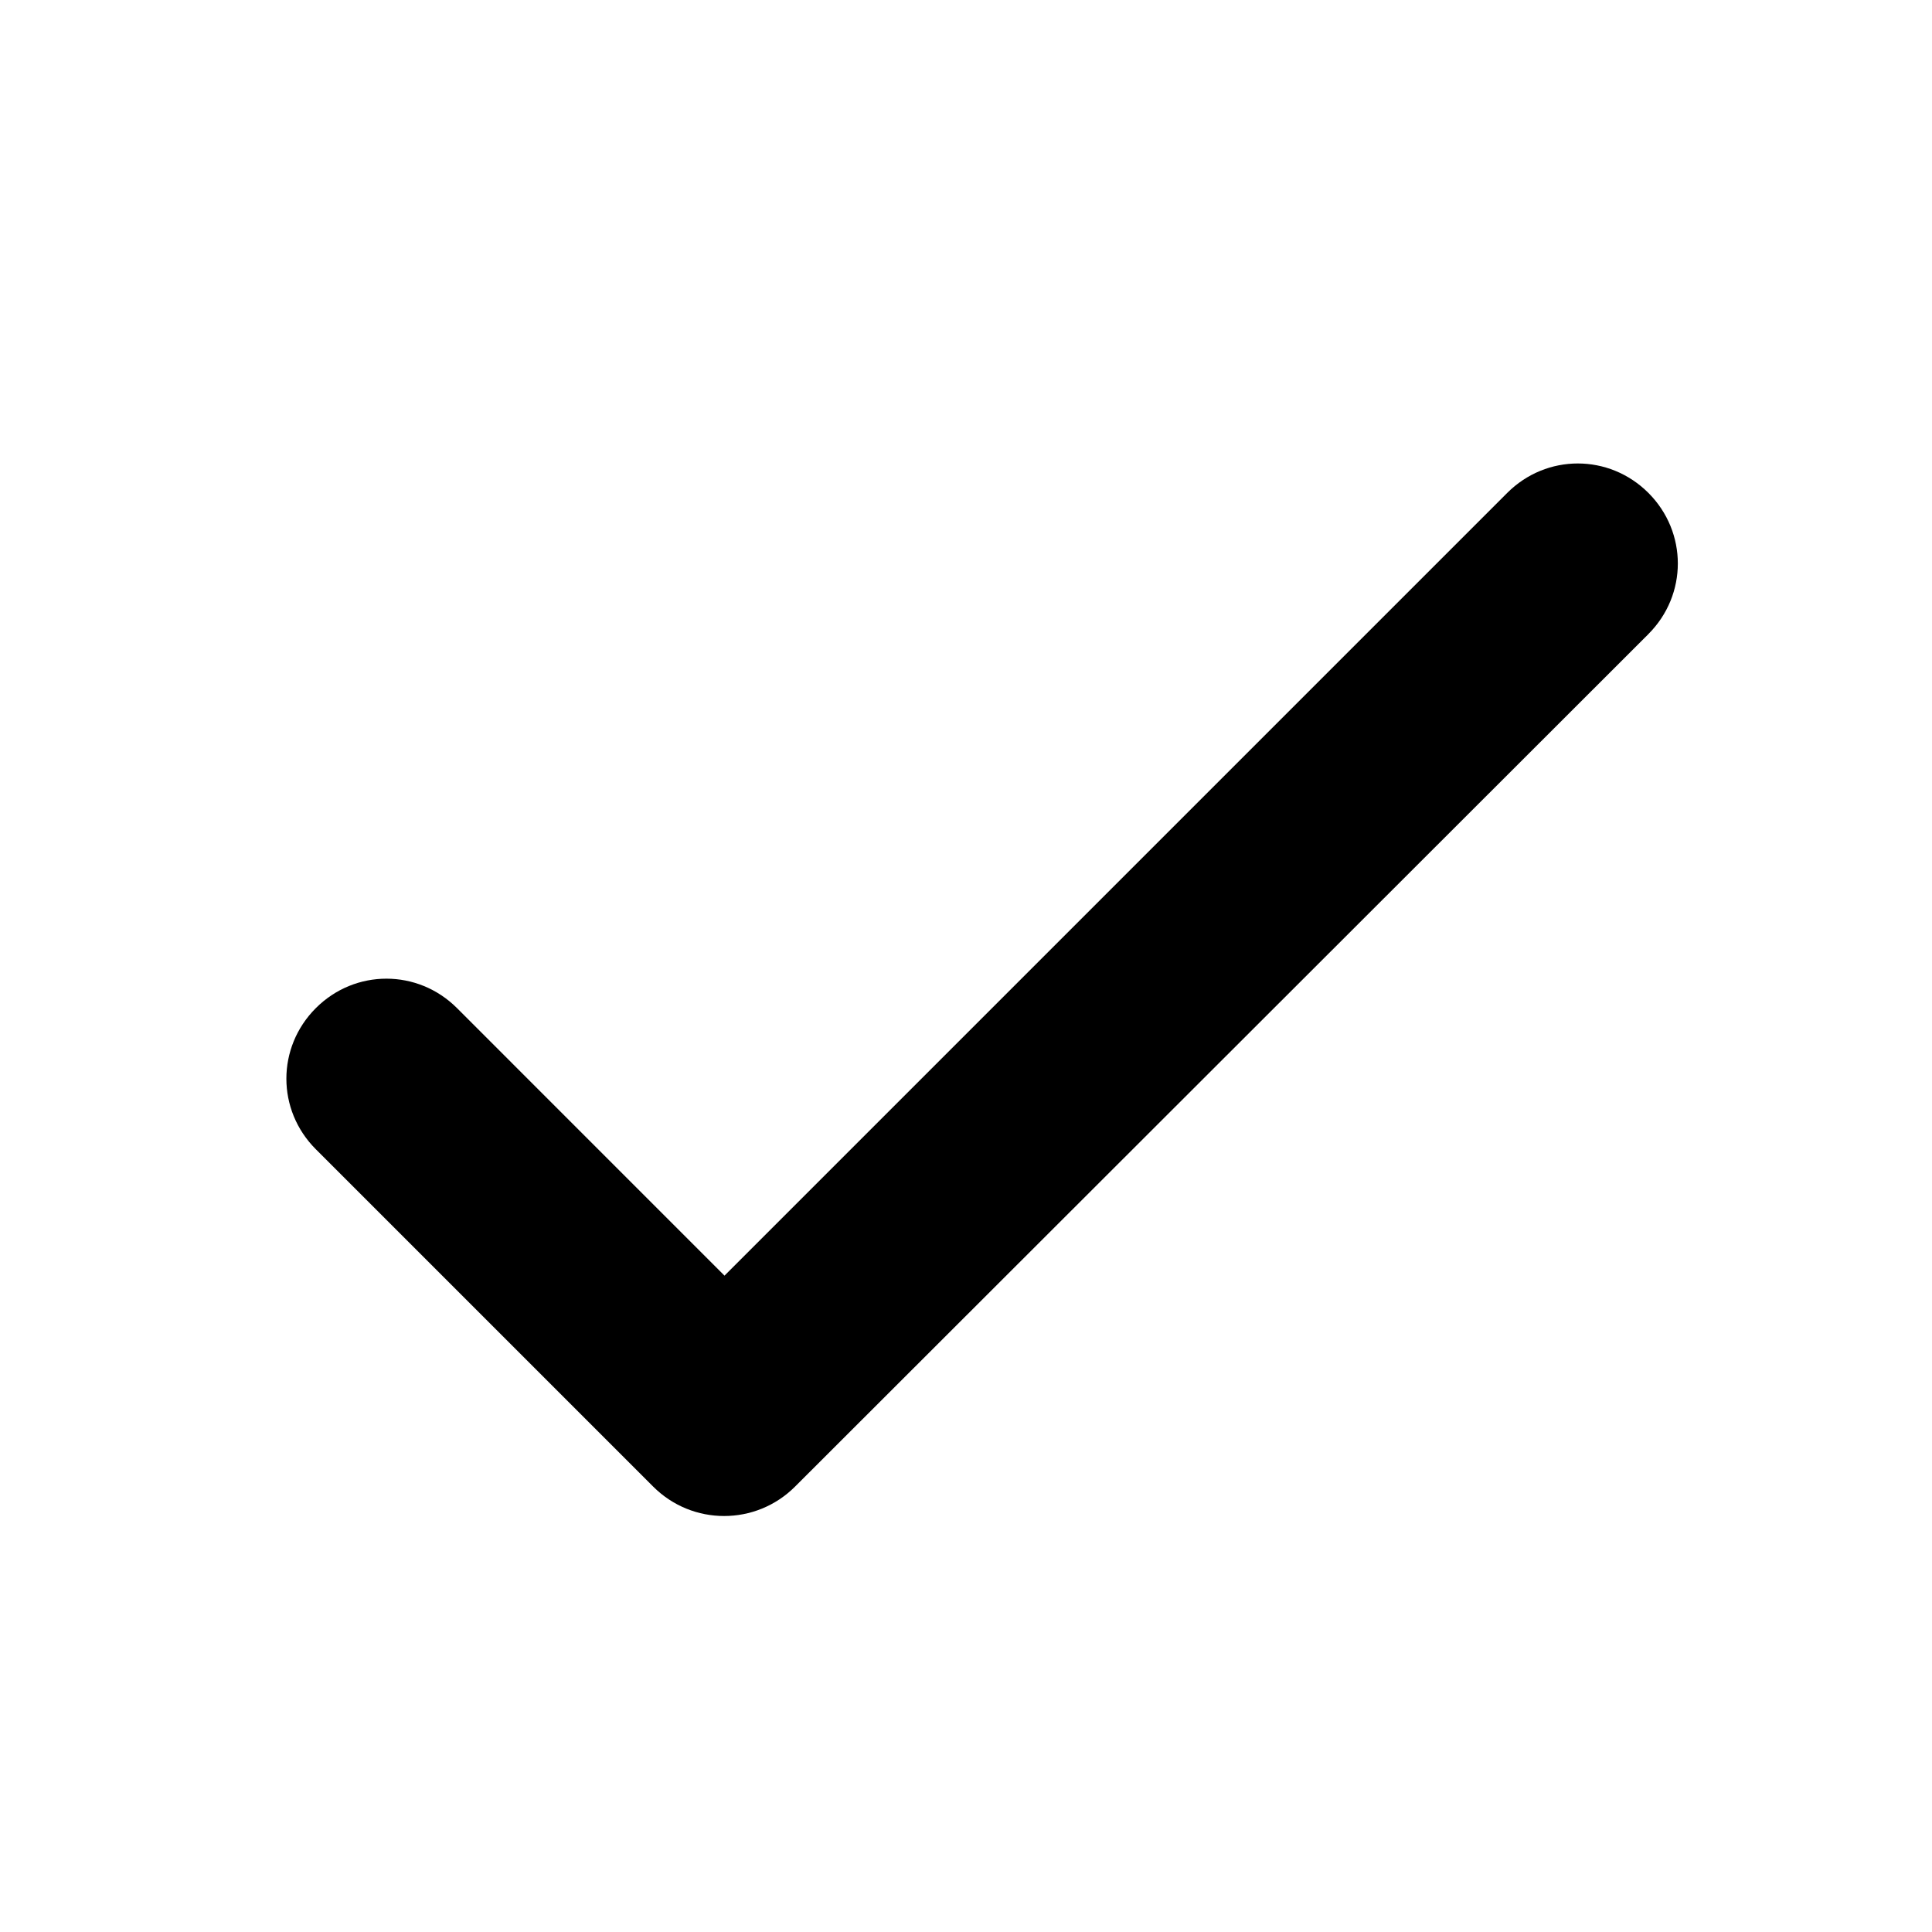
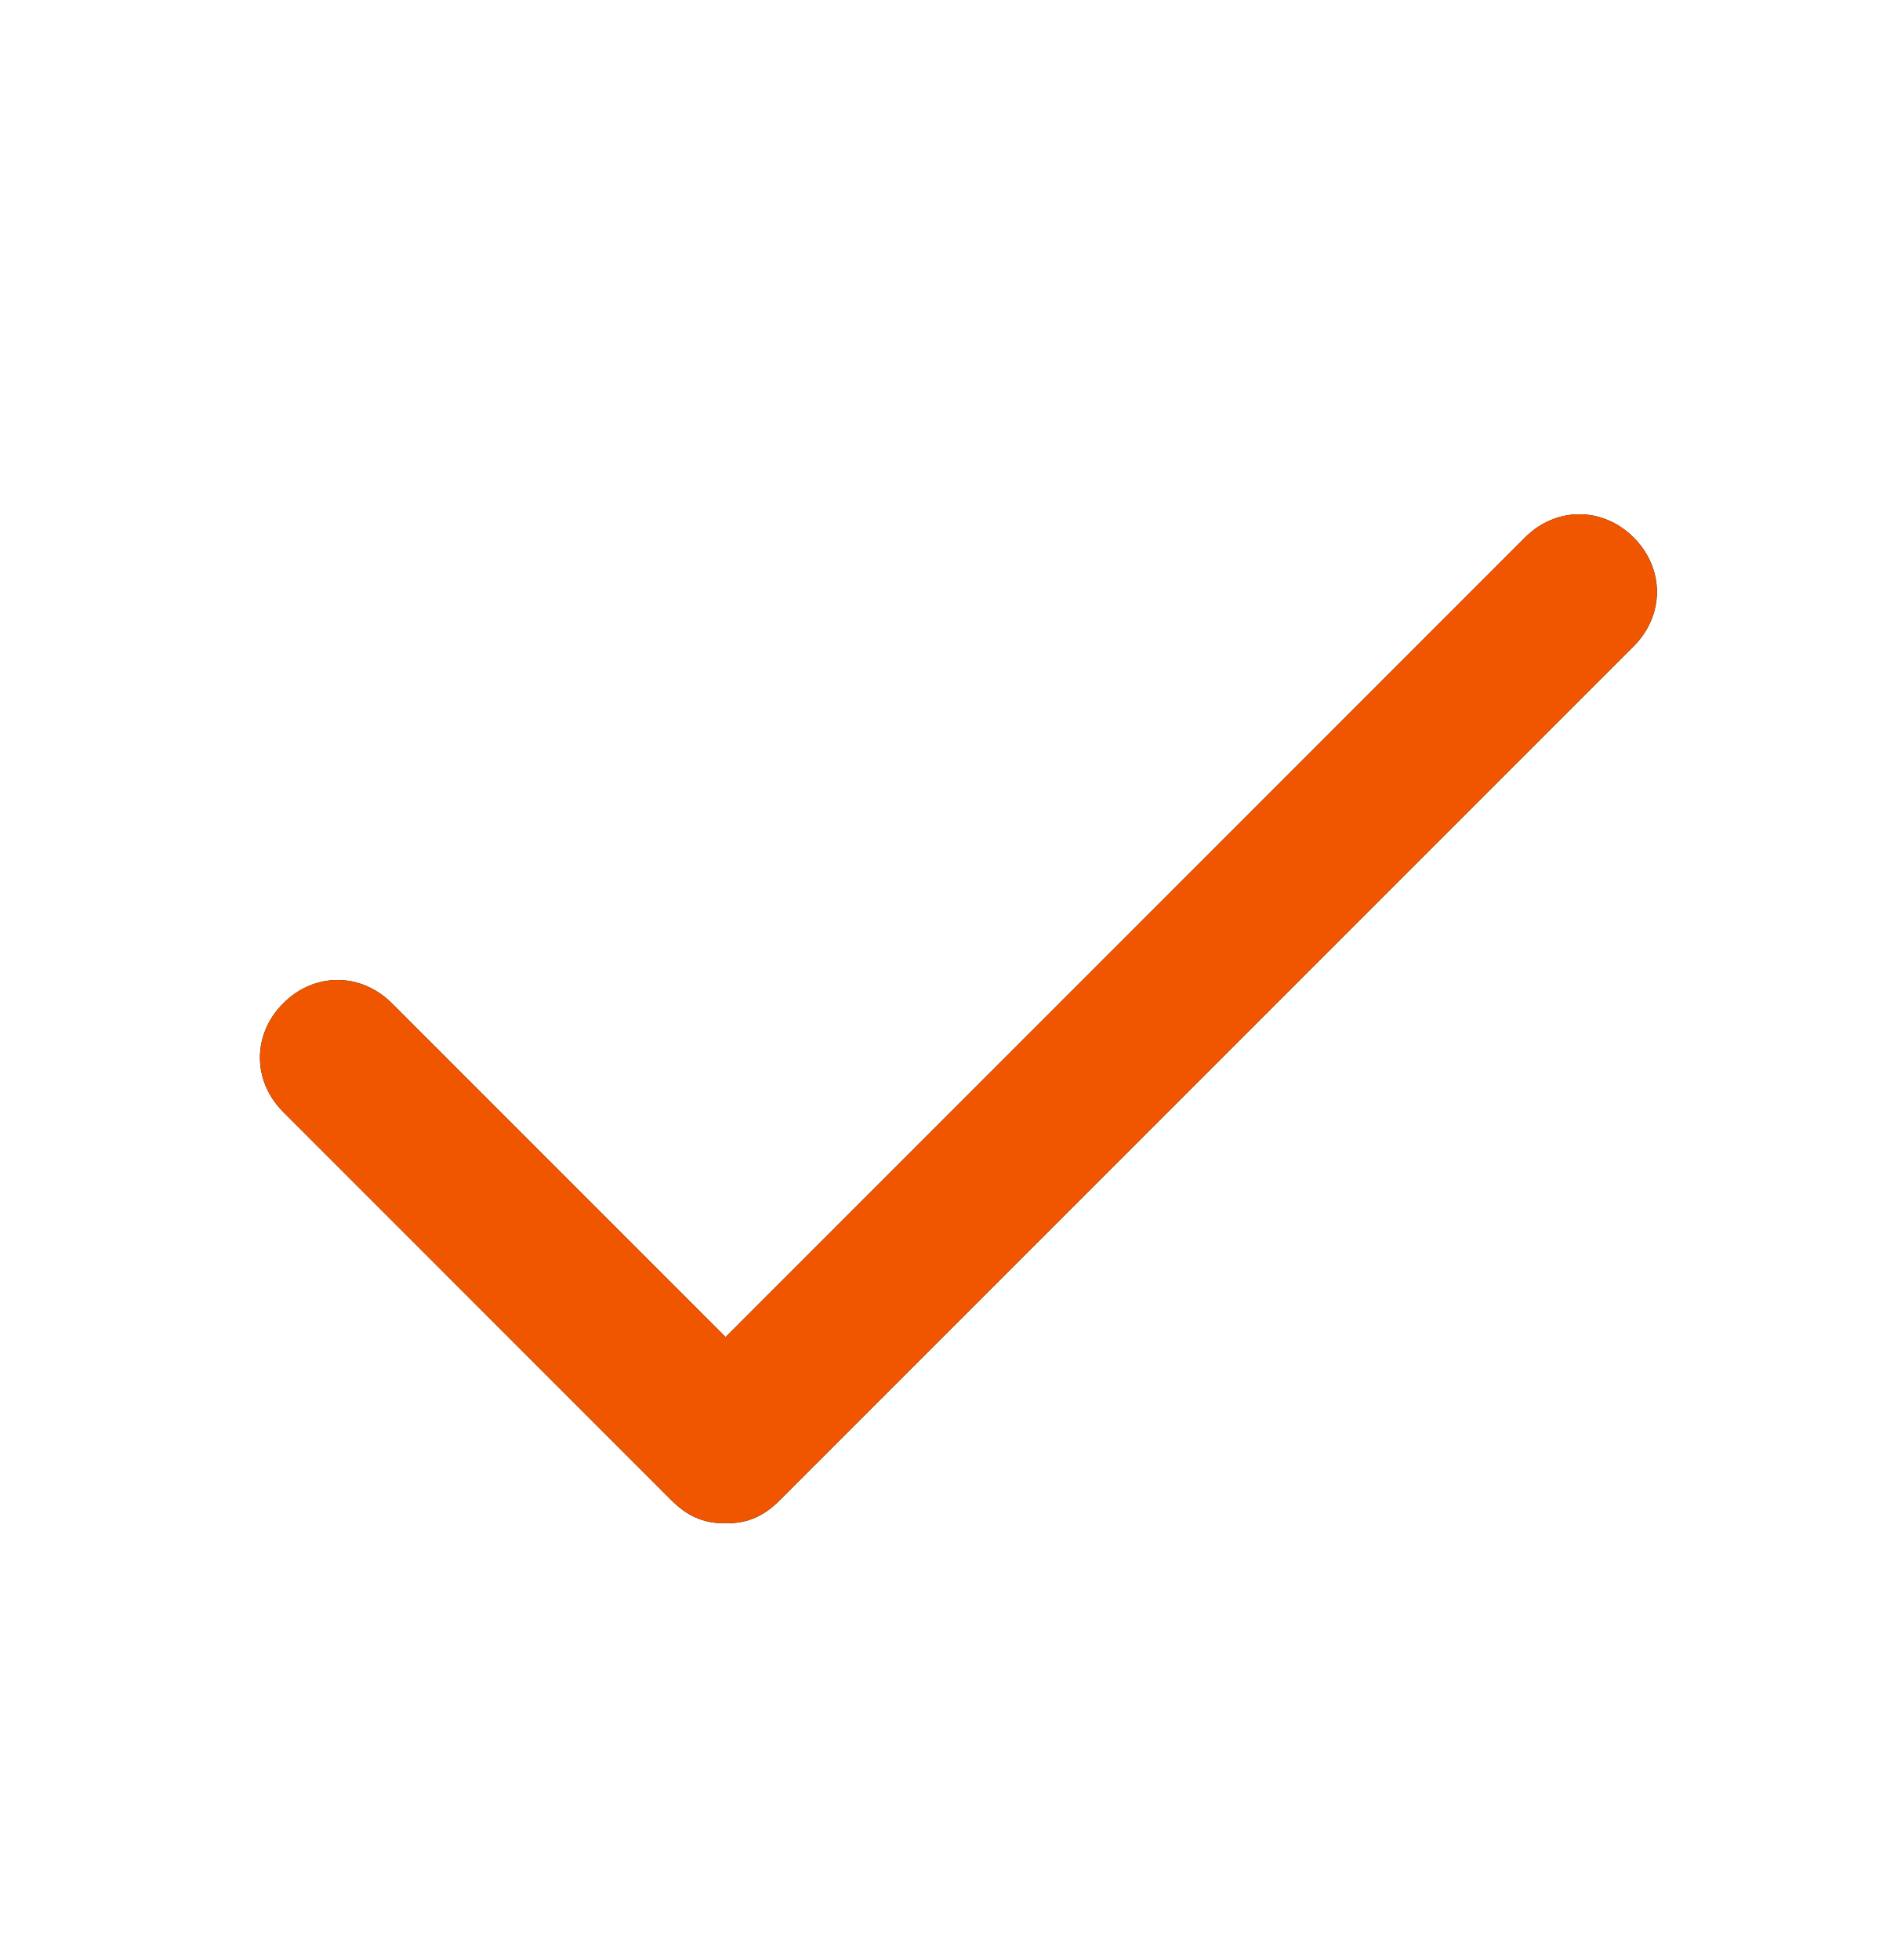
- <svg xmlns="http://www.w3.org/2000/svg" viewBox="0 0 48 48">
-   <path d="M40.954 15.754L40.954 15.753C41.929 14.778 41.929 13.222 40.954 12.246C39.978 11.271 38.422 11.271 37.447 12.246L18 31.693L11.354 25.046C10.379 24.071 8.822 24.071 7.847 25.046C6.871 26.022 6.871 27.578 7.847 28.553L16.227 36.933C17.202 37.909 18.779 37.909 19.754 36.933L40.954 15.754Z" />
+ <svg xmlns="http://www.w3.org/2000/svg" viewBox="0 0 27 28">
+   <path d="M23.341 9.232L11.143 21.43C10.921 21.651 10.7 21.762 10.367 21.762C10.034 21.762 9.813 21.651 9.591 21.43L4.047 15.885C3.603 15.442 3.603 14.776 4.047 14.333C4.49 13.889 5.155 13.889 5.599 14.333L10.367 19.101L21.788 7.679C22.232 7.236 22.897 7.236 23.341 7.679C23.784 8.123 23.784 8.788 23.341 9.232Z" />
+   <mask id="mask0_350_5916" style="mask-type:alpha" maskUnits="userSpaceOnUse" x="3" y="7" width="21" height="15">
+     <path d="M23.341 9.232L11.143 21.43C10.921 21.651 10.7 21.762 10.367 21.762C10.034 21.762 9.813 21.651 9.591 21.43L4.047 15.885C3.603 15.442 3.603 14.776 4.047 14.333C4.49 13.889 5.155 13.889 5.599 14.333L10.367 19.101L21.788 7.679C22.232 7.236 22.897 7.236 23.341 7.679C23.784 8.123 23.784 8.788 23.341 9.232Z" />
+   </mask>
+   <g mask="url(#mask0_350_5916)">
+     <path fill-rule="evenodd" clip-rule="evenodd" d="M0.387 0.694H27V27.306H0.387V0.694Z" fill="#F05600" />
+   </g>
</svg>
